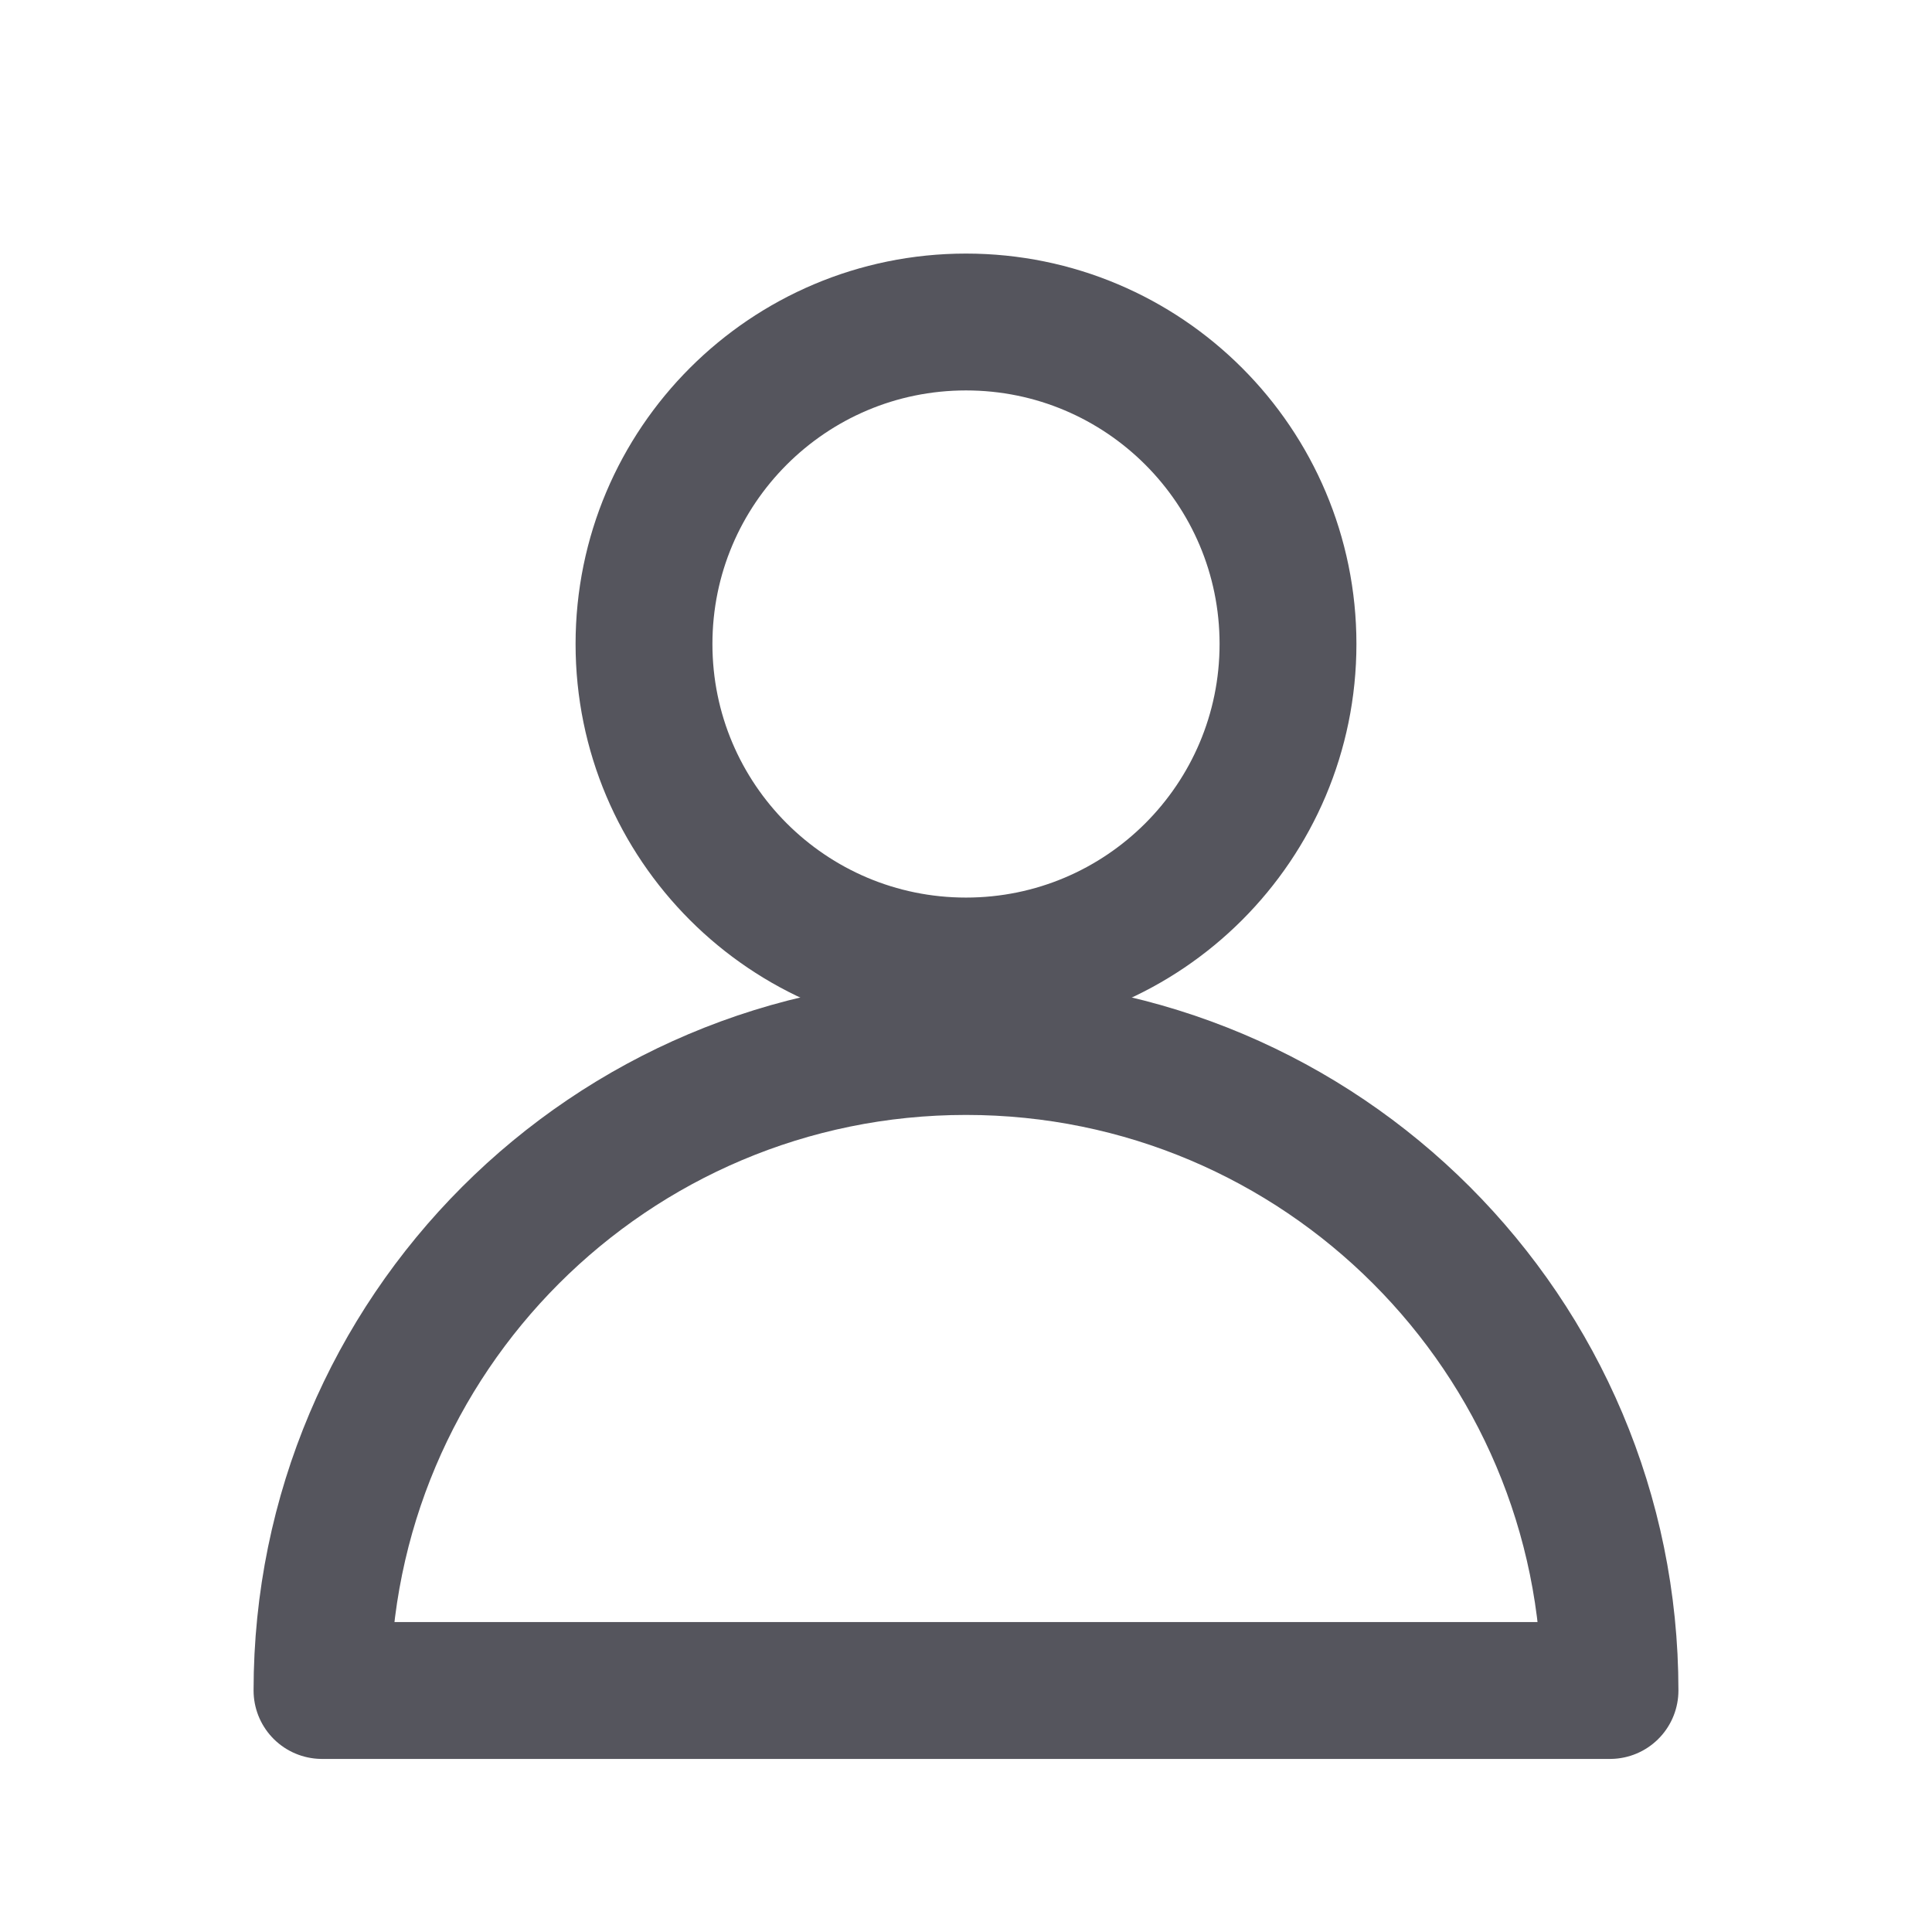
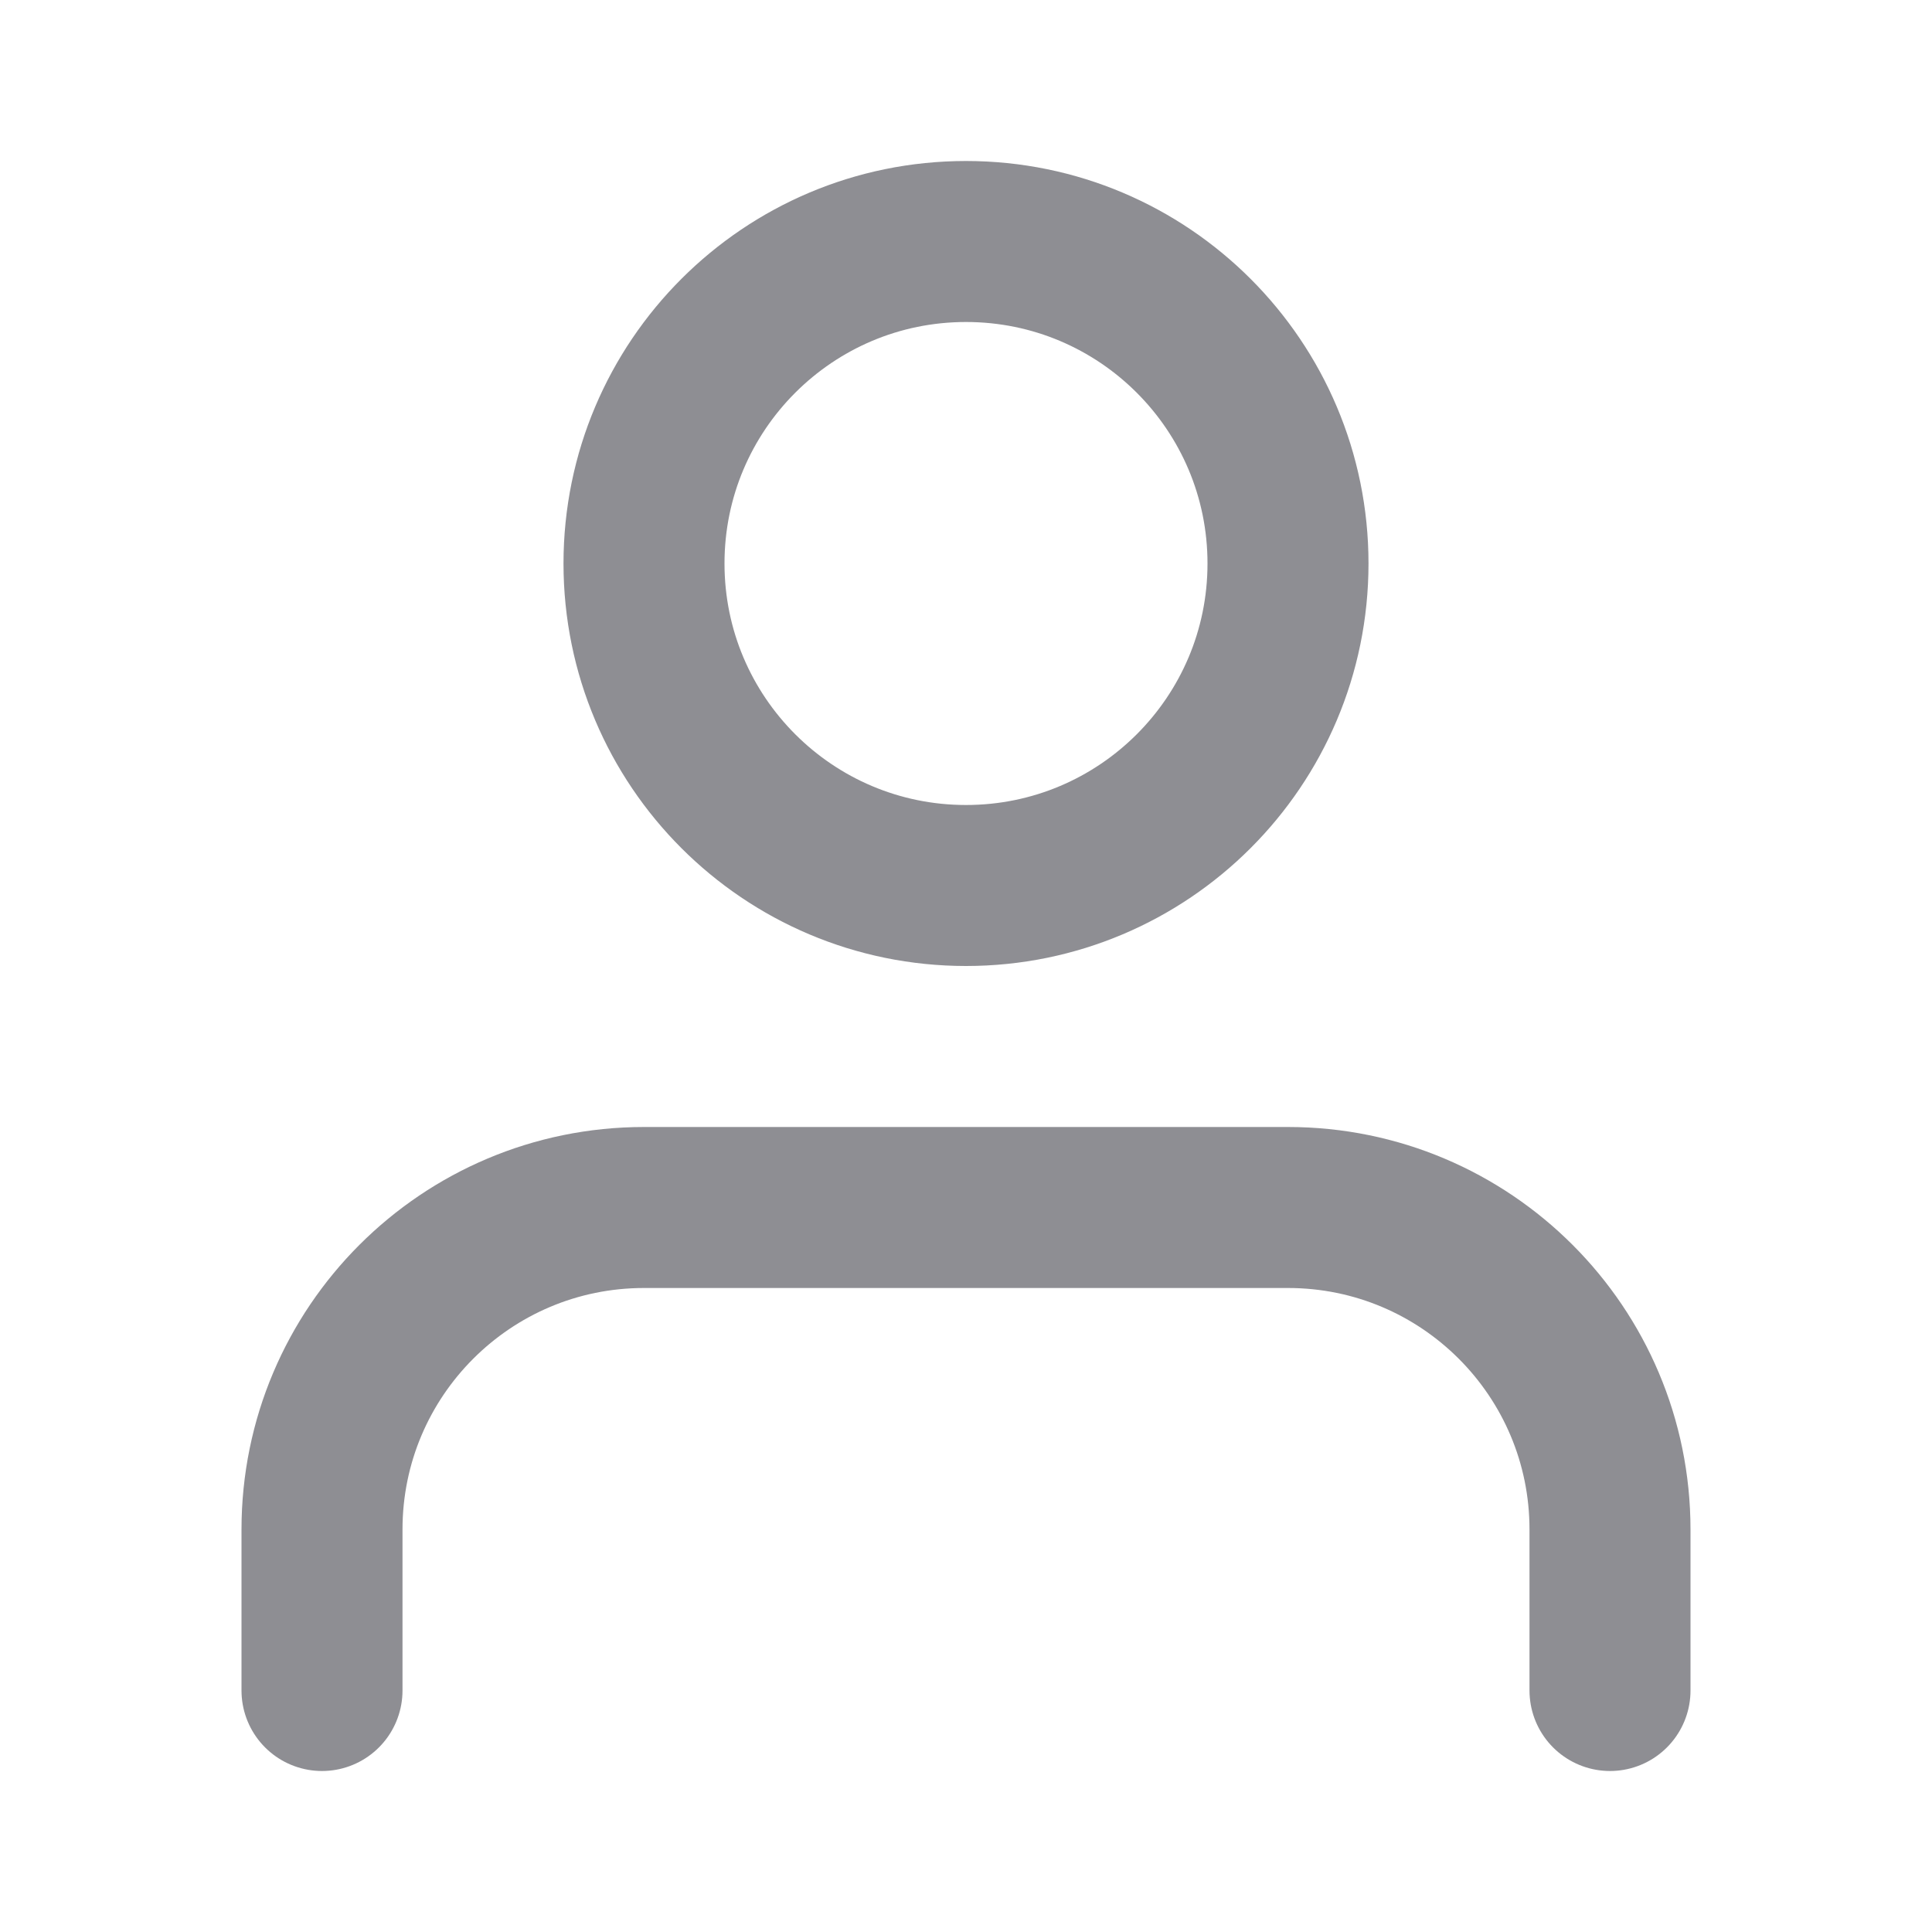
- <svg xmlns="http://www.w3.org/2000/svg" width="24" height="24" viewBox="0 0 24 24" fill="none">
-   <circle cx="12" cy="8" r="4" stroke="#55555D" stroke-width="1.7" />
-   <path d="M4 21a8 8 0 0 1 16 0H4Z" stroke="#55555D" stroke-width="1.7" stroke-linejoin="round" />
+ <svg xmlns="http://www.w3.org/2000/svg" width="24" height="24" viewBox="0 0 24 24" fill="none" stroke="#8E8E93" stroke-width="2" stroke-linecap="round" stroke-linejoin="round">
+   <path d="M20 21v-2a4 4 0 0 0-4-4H8a4 4 0 0 0-4 4v2" />
+   <circle cx="12" cy="7" r="4" />
</svg>
